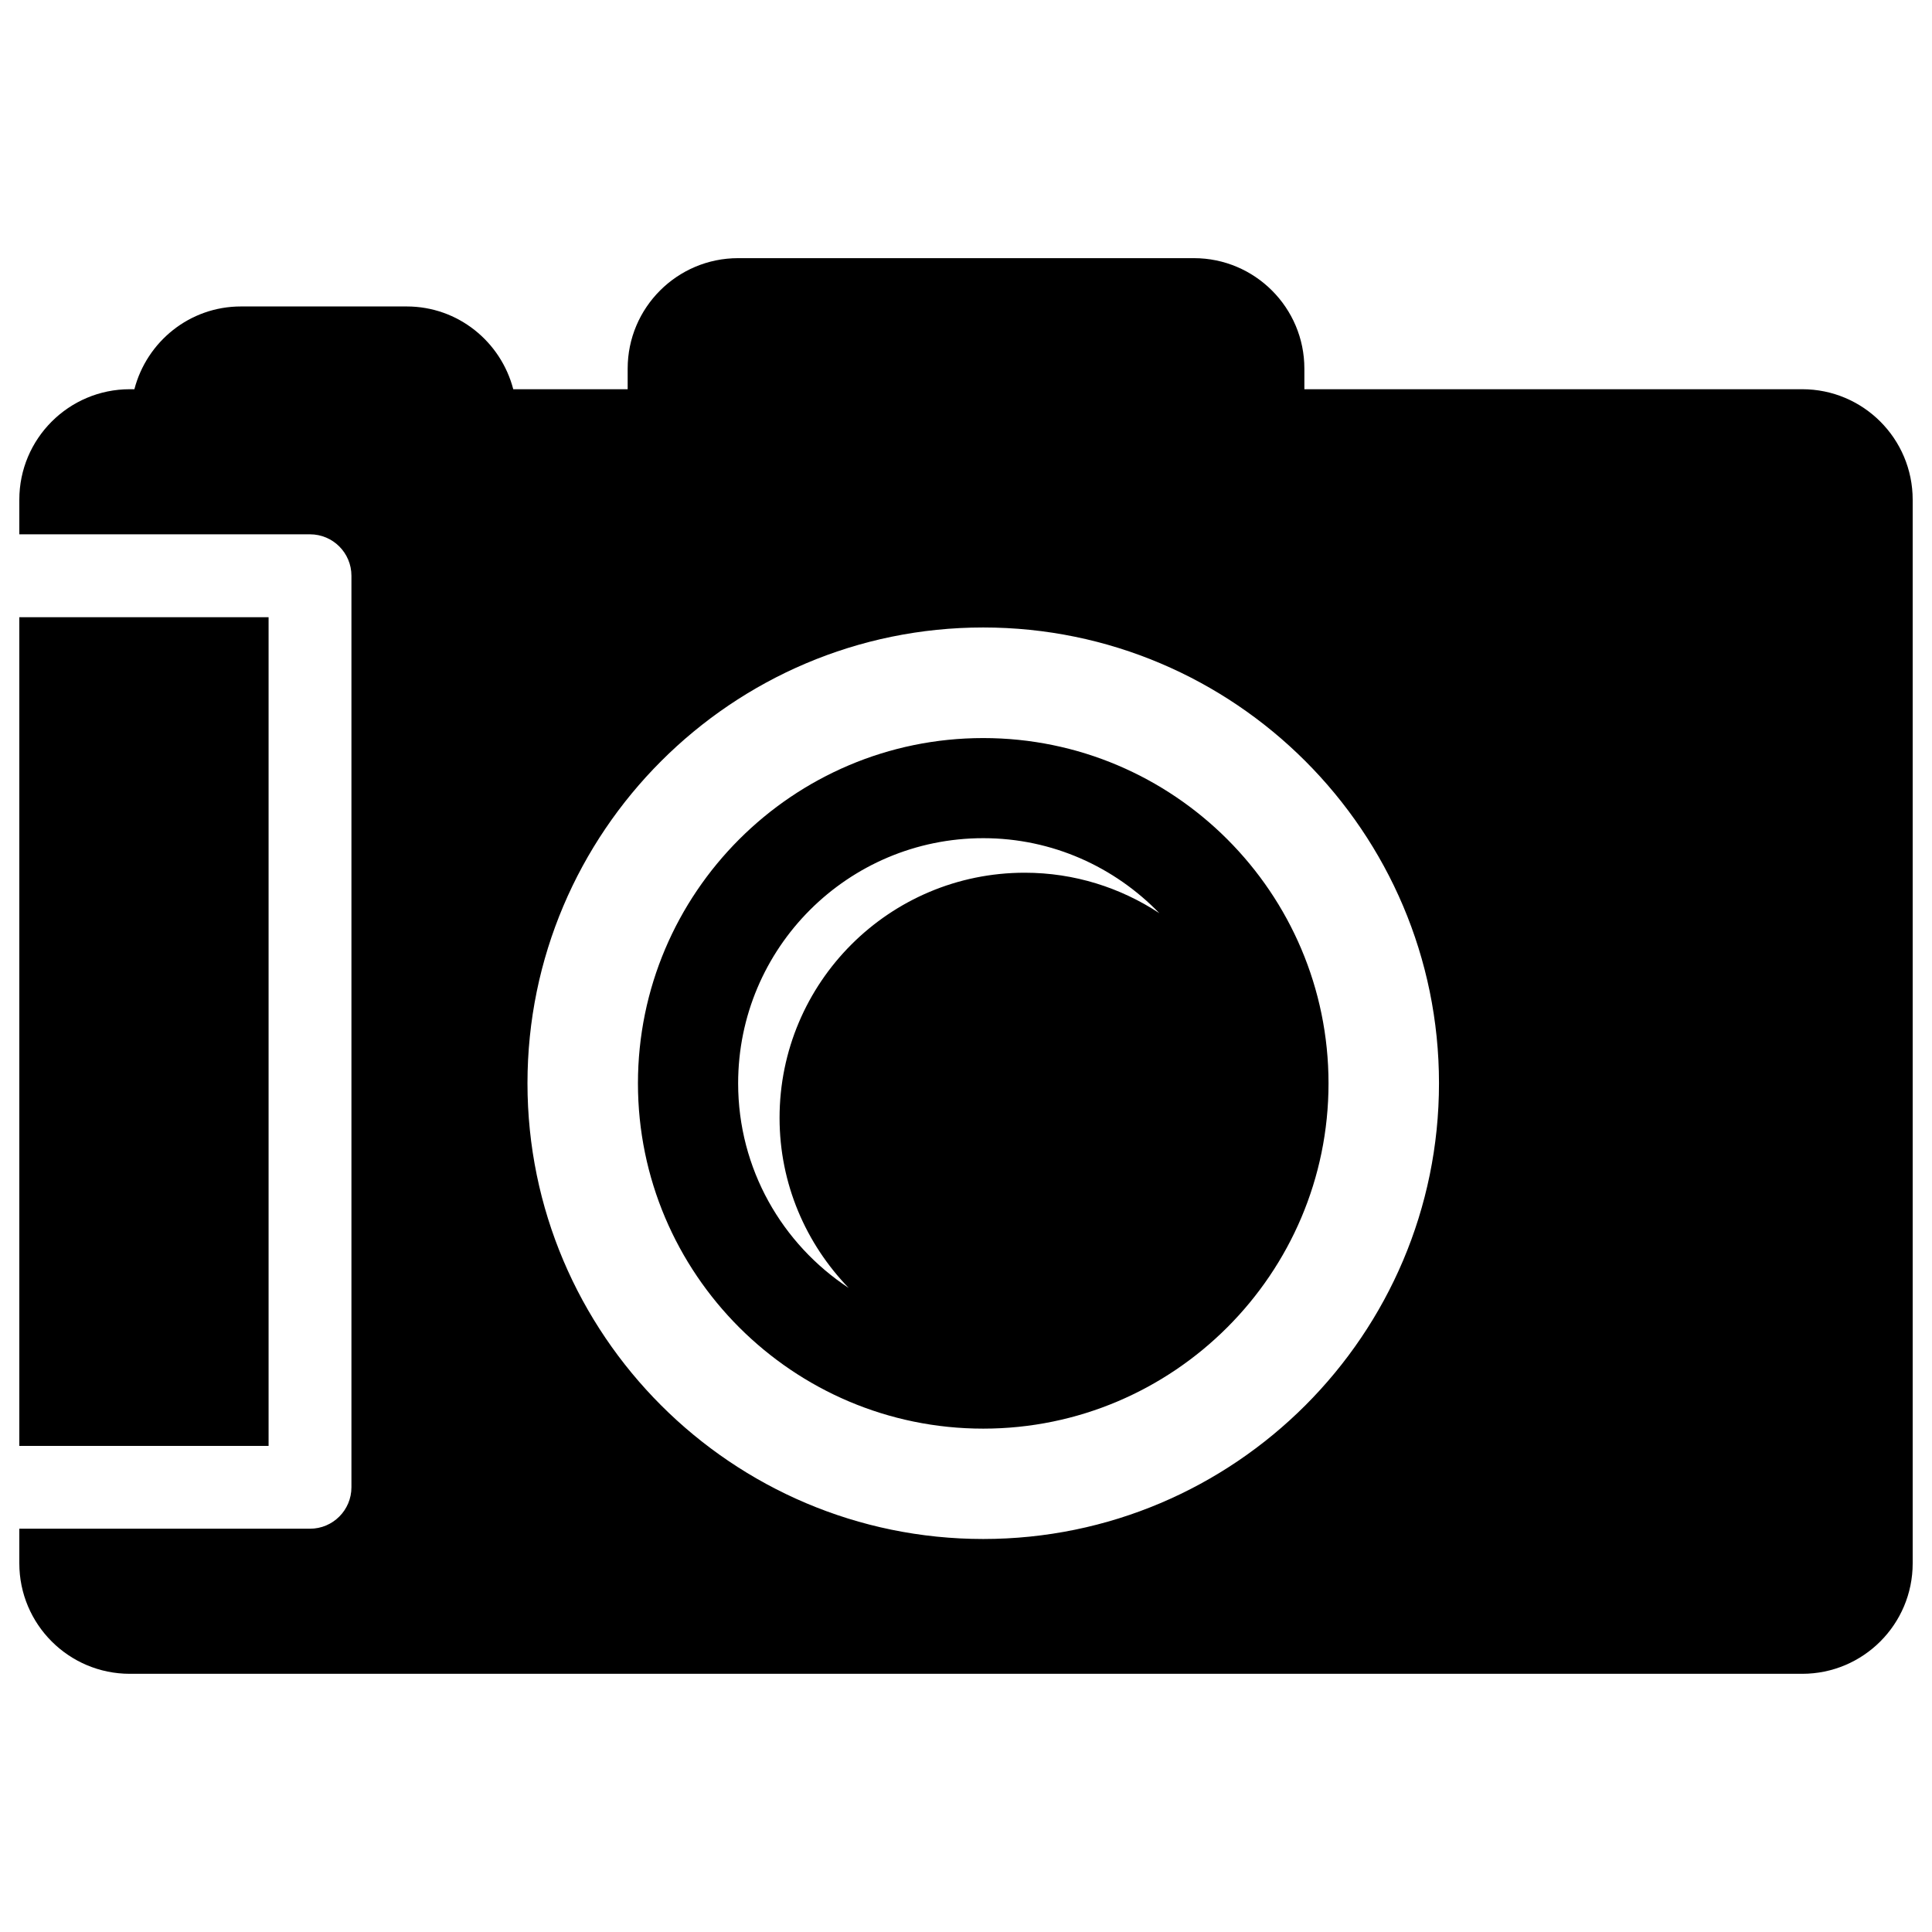
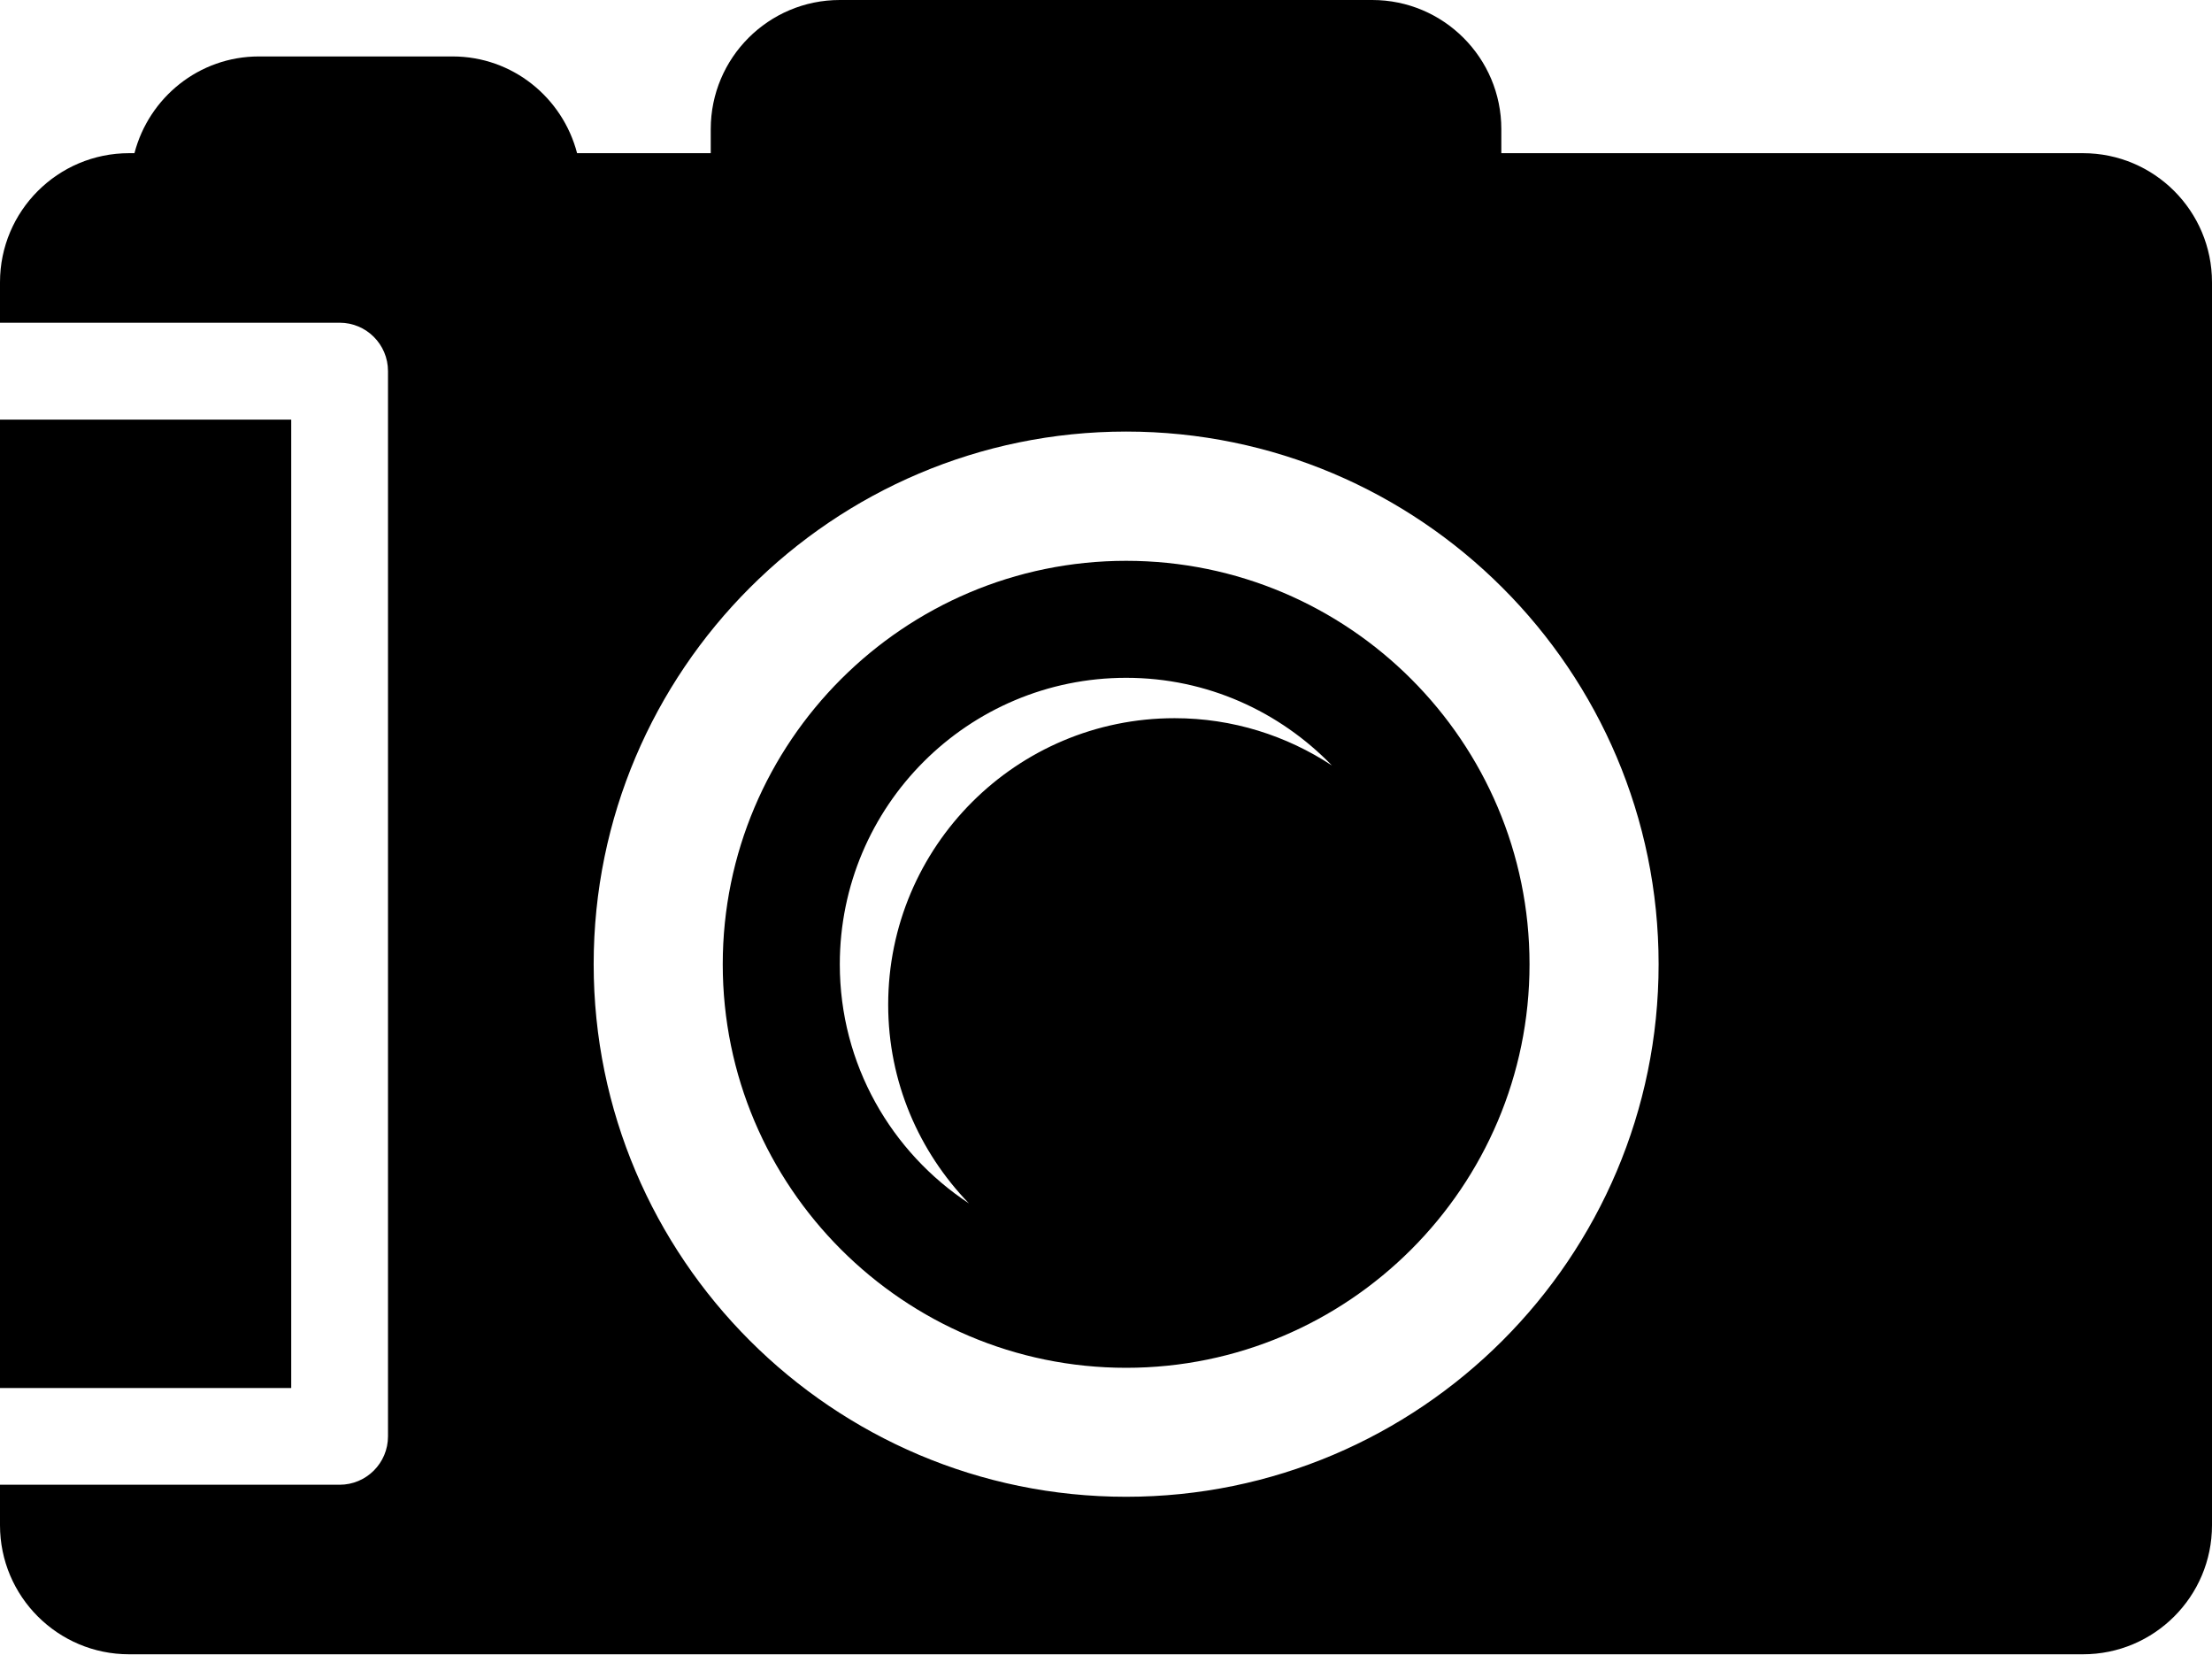
- <svg xmlns="http://www.w3.org/2000/svg" version="1.1" id="Layer_1" x="0px" y="0px" width="50px" height="50px" viewBox="0 0 50 50" enable-background="new 0 0 50 50" xml:space="preserve">
-   <path d="M25.446,19.101c-4.926,0-8.936,4.009-8.936,8.936s4.009,8.936,8.936,8.936c4.926,0,8.936-4.009,8.936-8.936  C34.382,23.107,30.374,19.101,25.446,19.101z M26.52,22.586c-3.505,0-6.345,2.841-6.345,6.345c0,1.712,0.685,3.259,1.789,4.401  c-1.721-1.134-2.861-3.08-2.861-5.295c0-3.506,2.841-6.345,6.345-6.345c1.789,0,3.4,0.748,4.556,1.941  C29.002,22.974,27.807,22.586,26.52,22.586z M6.951,37.42H0.5V15.974h6.451V37.42z M46.641,10.073H33.757V9.54  c0-1.578-1.282-2.859-2.859-2.859H19.103c-1.578,0-2.859,1.281-2.859,2.859v0.533h-2.961c-0.32-1.229-1.428-2.142-2.758-2.142H6.236  c-1.33,0-2.438,0.913-2.758,2.142H3.359c-1.578,0-2.859,1.281-2.859,2.859v0.896h7.523c0.592,0,1.072,0.48,1.072,1.072v23.591  c0,0.592-0.48,1.072-1.072,1.072H0.5v0.896c0,1.578,1.281,2.859,2.859,2.859h2.877h4.289h8.578h11.795h15.743  c1.579,0,2.859-1.281,2.859-2.859V12.933C49.5,11.354,48.221,10.073,46.641,10.073z M25.446,39.829  c-6.503,0-11.795-5.291-11.795-11.795c0-6.502,5.292-11.795,11.795-11.795c6.504,0,11.795,5.292,11.795,11.795  C37.241,34.538,31.95,39.829,25.446,39.829z" />
+ <svg xmlns="http://www.w3.org/2000/svg" version="1.1" x="0px" y="0px" height="71.779" width="96">
+   <path d="m 48.874,24.333 c -9.651,0 -17.507,7.854 -17.507,17.507 0,9.653 7.854,17.507 17.507,17.507 9.651,0 17.507,-7.854 17.507,-17.507 0,-9.659 -7.852,-17.507 -17.507,-17.507 z m 2.104,6.828 c -6.867,0 -12.431,5.566 -12.431,12.431 0,3.354 1.342,6.385 3.505,8.622 -3.372,-2.222 -5.605,-6.034 -5.605,-10.374 0,-6.869 5.566,-12.431 12.431,-12.431 3.505,0 6.661,1.465 8.926,3.803 -1.963,-1.291 -4.304,-2.051 -6.826,-2.051 z M 12.639,60.223 0,60.223 0,18.207 l 12.639,0 0,42.017 z m 77.76,-53.578 -25.242,0 0,-1.044 C 65.157,2.51 62.645,0 59.555,0 L 36.447,0 c -3.092,0 -5.601,2.51 -5.601,5.601 l 0,1.044 -5.801,0 C 24.417,4.238 22.247,2.449 19.641,2.449 l -8.403,0 c -2.606,0 -4.776,1.789 -5.403,4.197 l -0.233,0 C 2.51,6.646 0,9.155 0,12.247 l 0,1.755 14.739,0 c 1.16,0 2.1,0.94 2.1,2.1 l 0,46.219 c 0,1.16 -0.94,2.1 -2.1,2.1 l -14.739,0 0,1.755 c 0,3.092 2.51,5.601 5.601,5.601 l 5.637,0 8.403,0 16.806,0 23.109,0 30.843,0 C 93.492,71.779 96,69.269 96,66.177 l 0,-53.928 C 96,9.155 93.494,6.646 90.399,6.646 Z M 48.874,64.943 c -12.741,0 -23.109,-10.366 -23.109,-23.109 0,-12.739 10.368,-23.109 23.109,-23.109 12.743,0 23.109,10.368 23.109,23.109 0,12.743 -10.366,23.109 -23.109,23.109 z" />
</svg>
